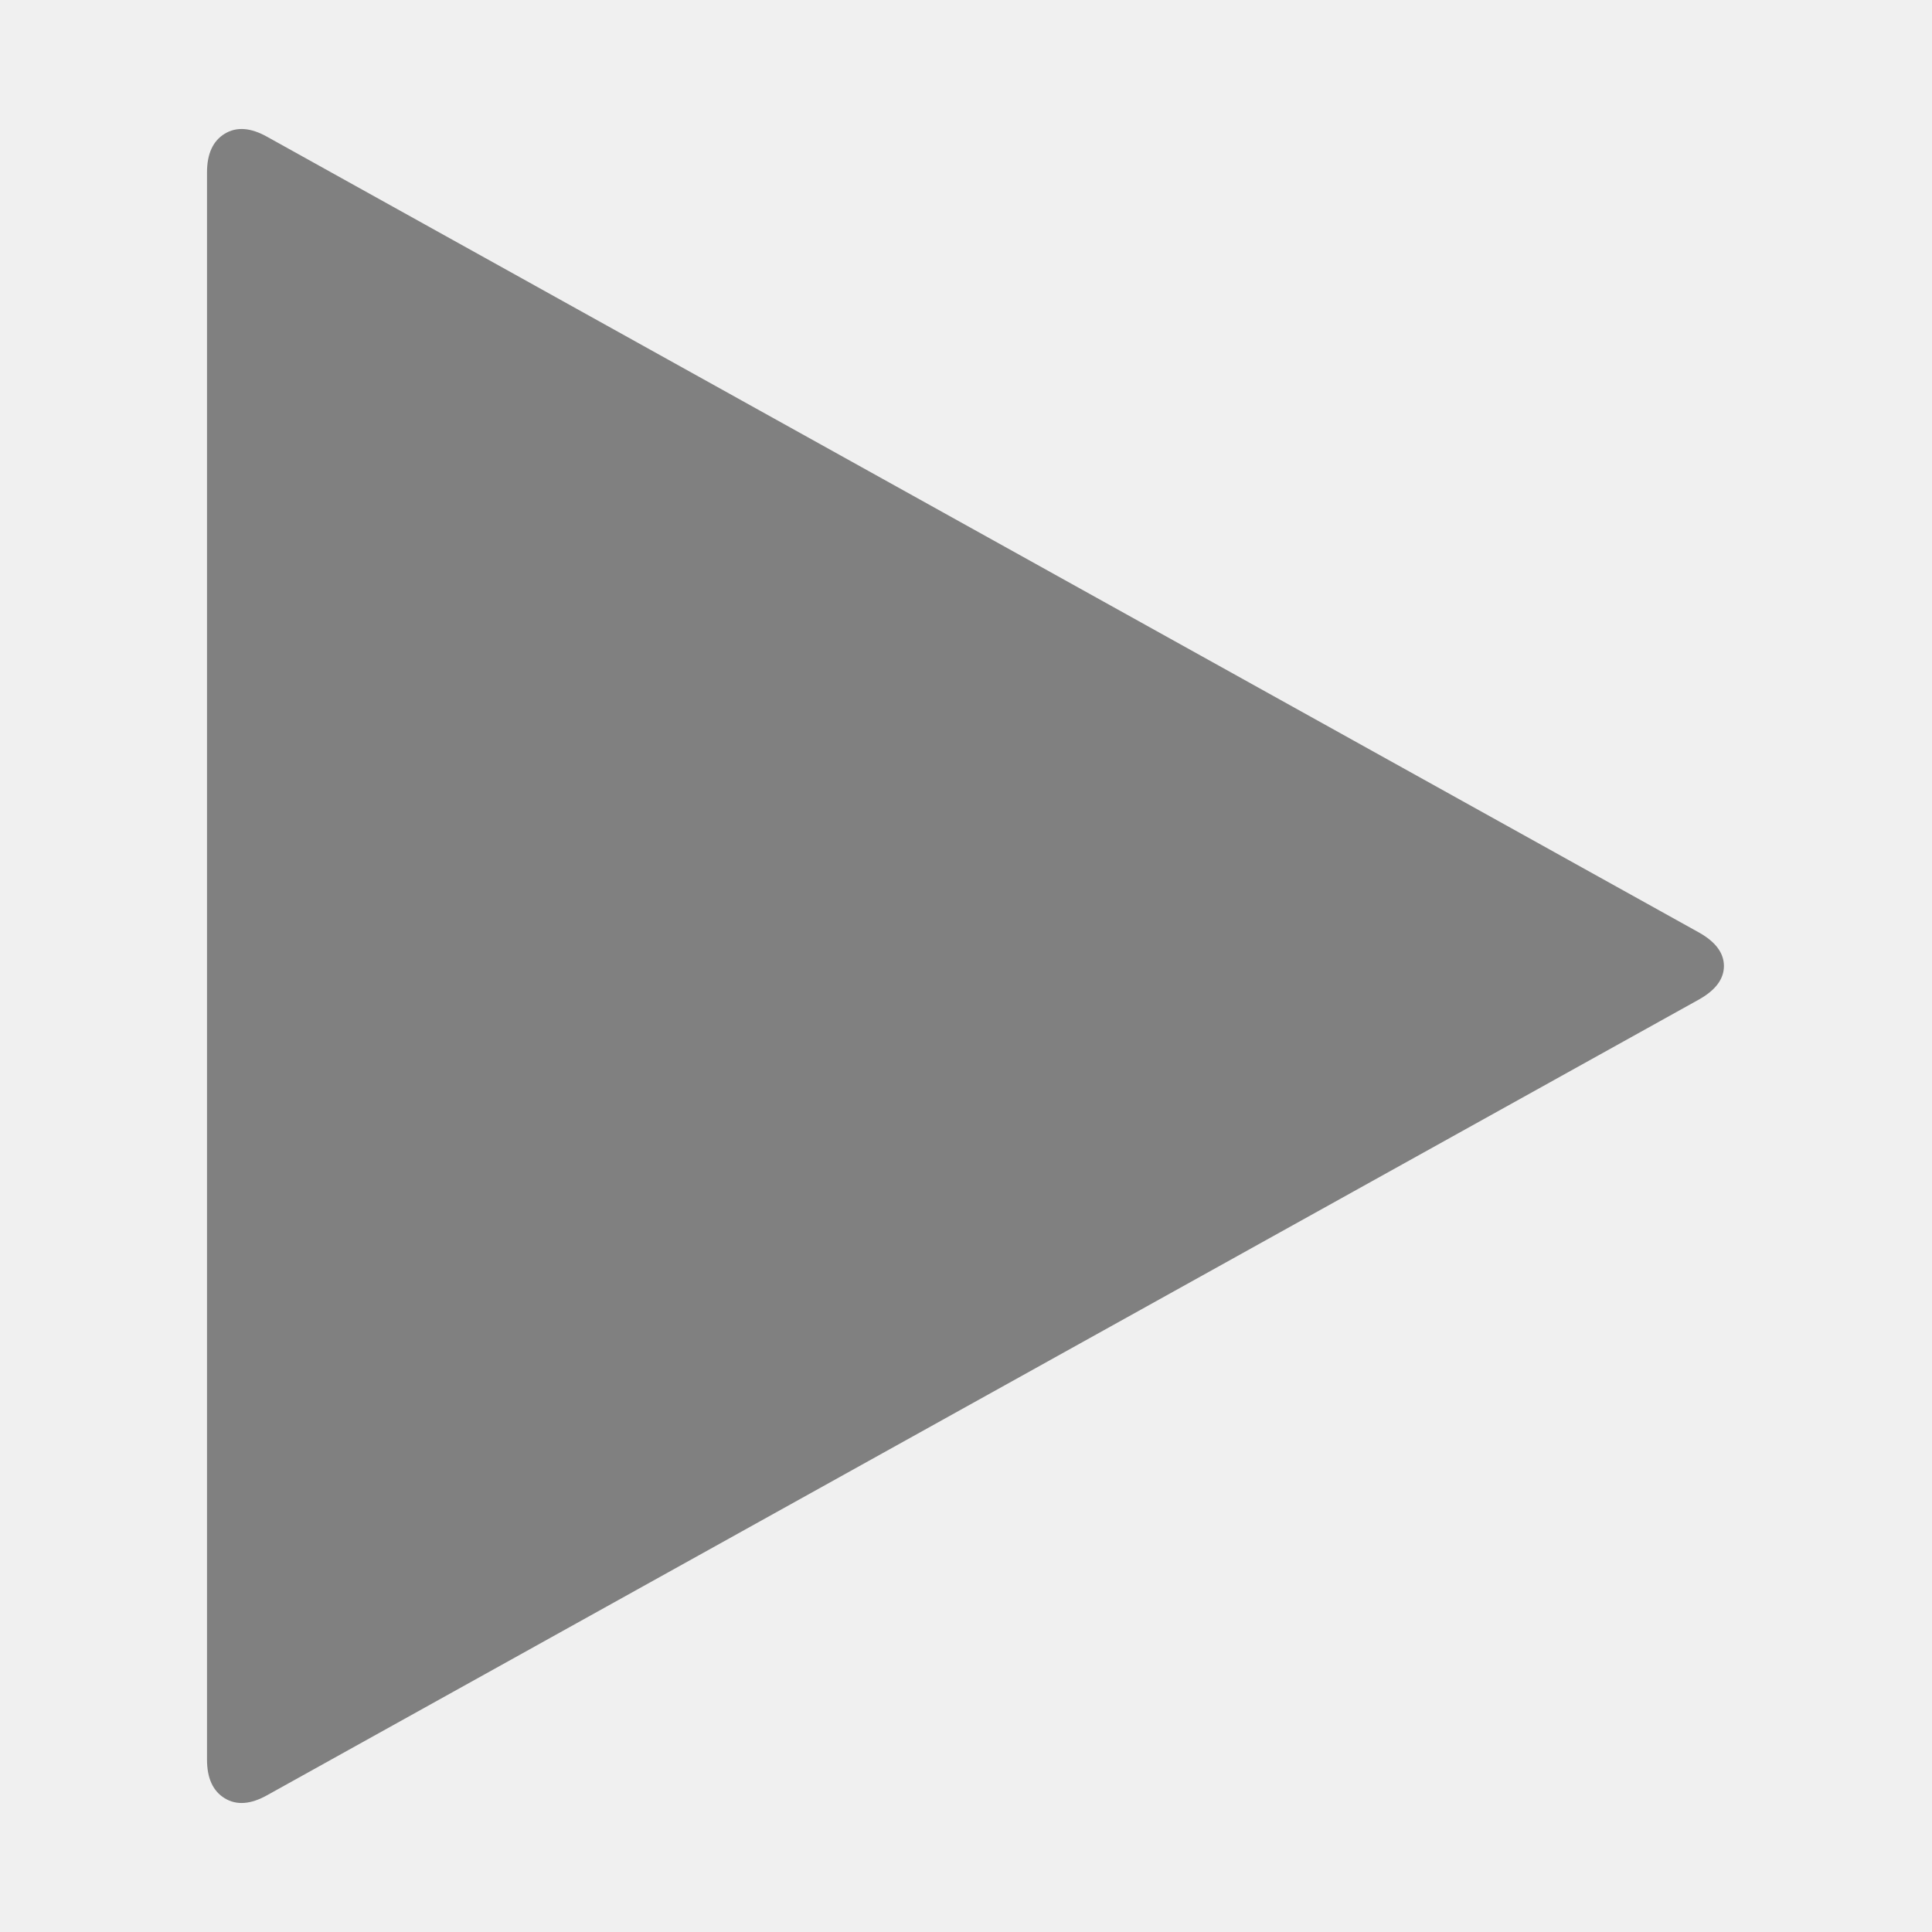
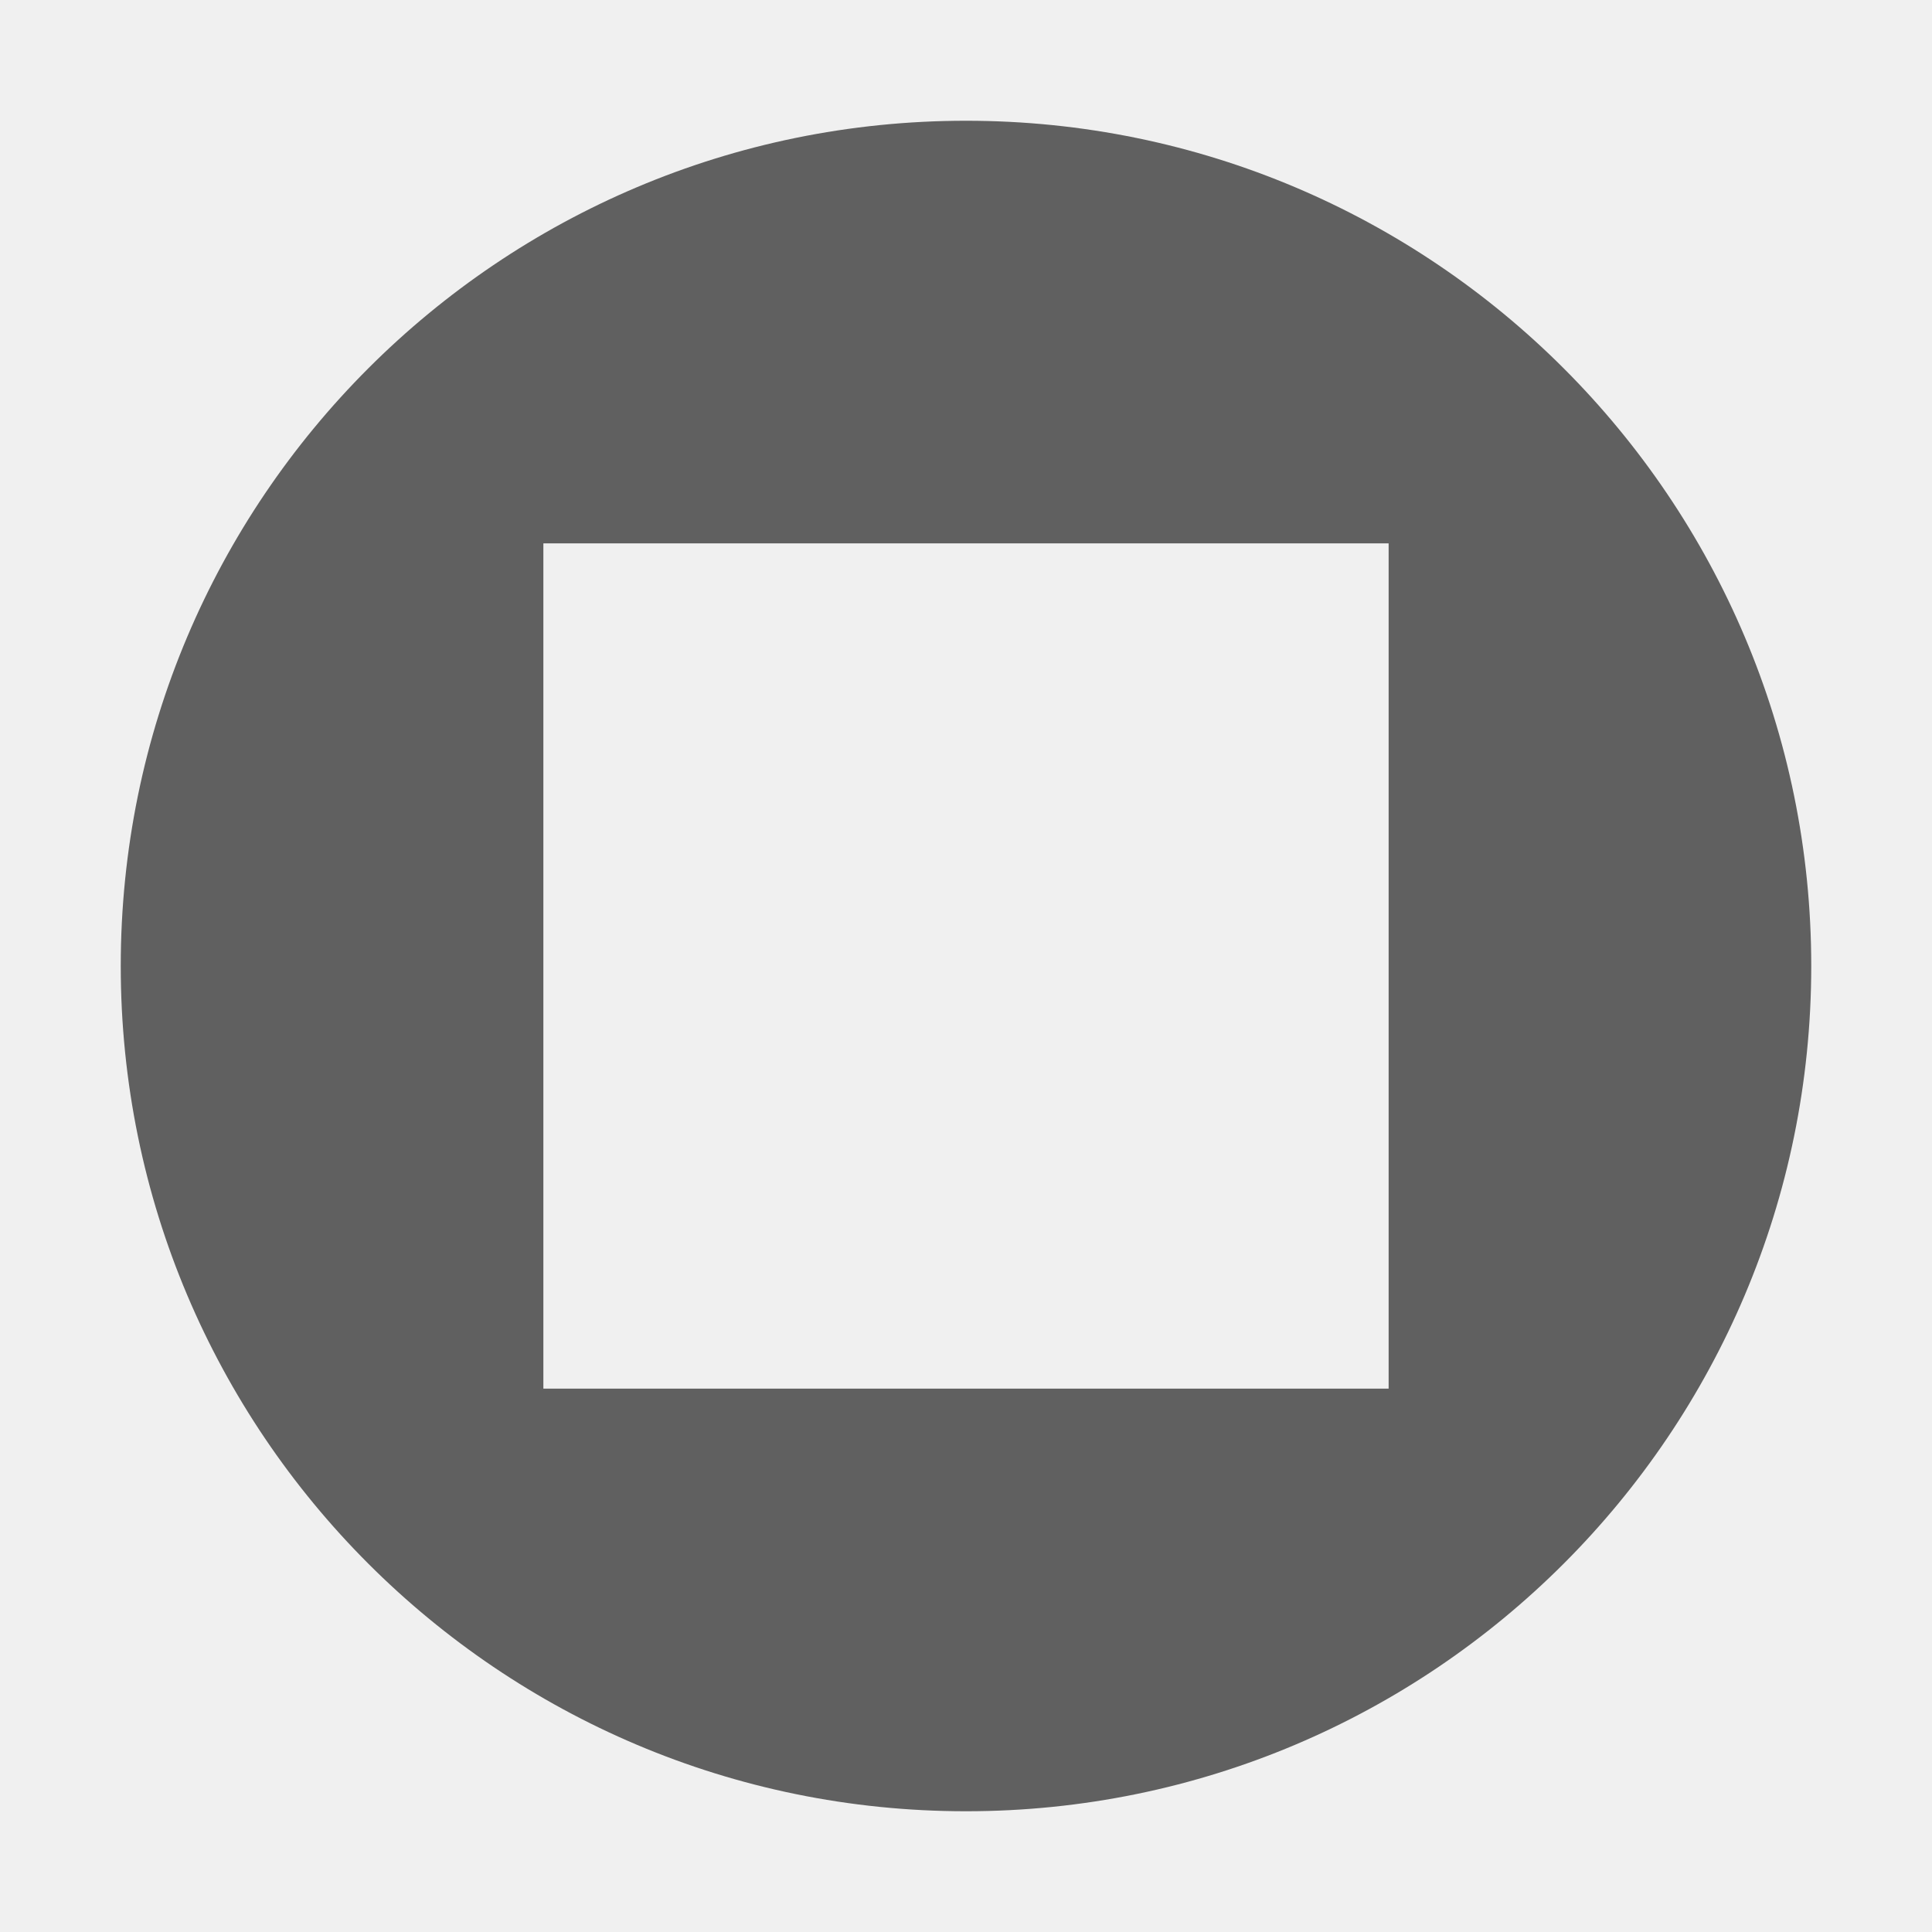
- <svg xmlns="http://www.w3.org/2000/svg" width="1792" height="1792" viewBox="0 0 1792 1792">
-   <path fill="gray" d="M1576 927l-1328 738q-23 13-39.5 3t-16.5-36v-1472q0-26 16.5-36t39.5 3l1328 738q23 13 23 31t-23 31z" />
+ <svg xmlns="http://www.w3.org/2000/svg" width="16" height="16" viewBox="0 0 16 16">
+   <defs>
+     <mask id="mask" x="0" y="0" width="16" height="16">
+       <circle cx="8" cy="8" r="7" style="fill: white;" />
+       <rect x="4.5" y="4.5" width="7" height="7" style="fill: black;" />
+     </mask>
+   </defs>
+   <rect x="0" y="0" width="16" height="16" style="fill: #606060; mask: url(#mask);" />
</svg>
